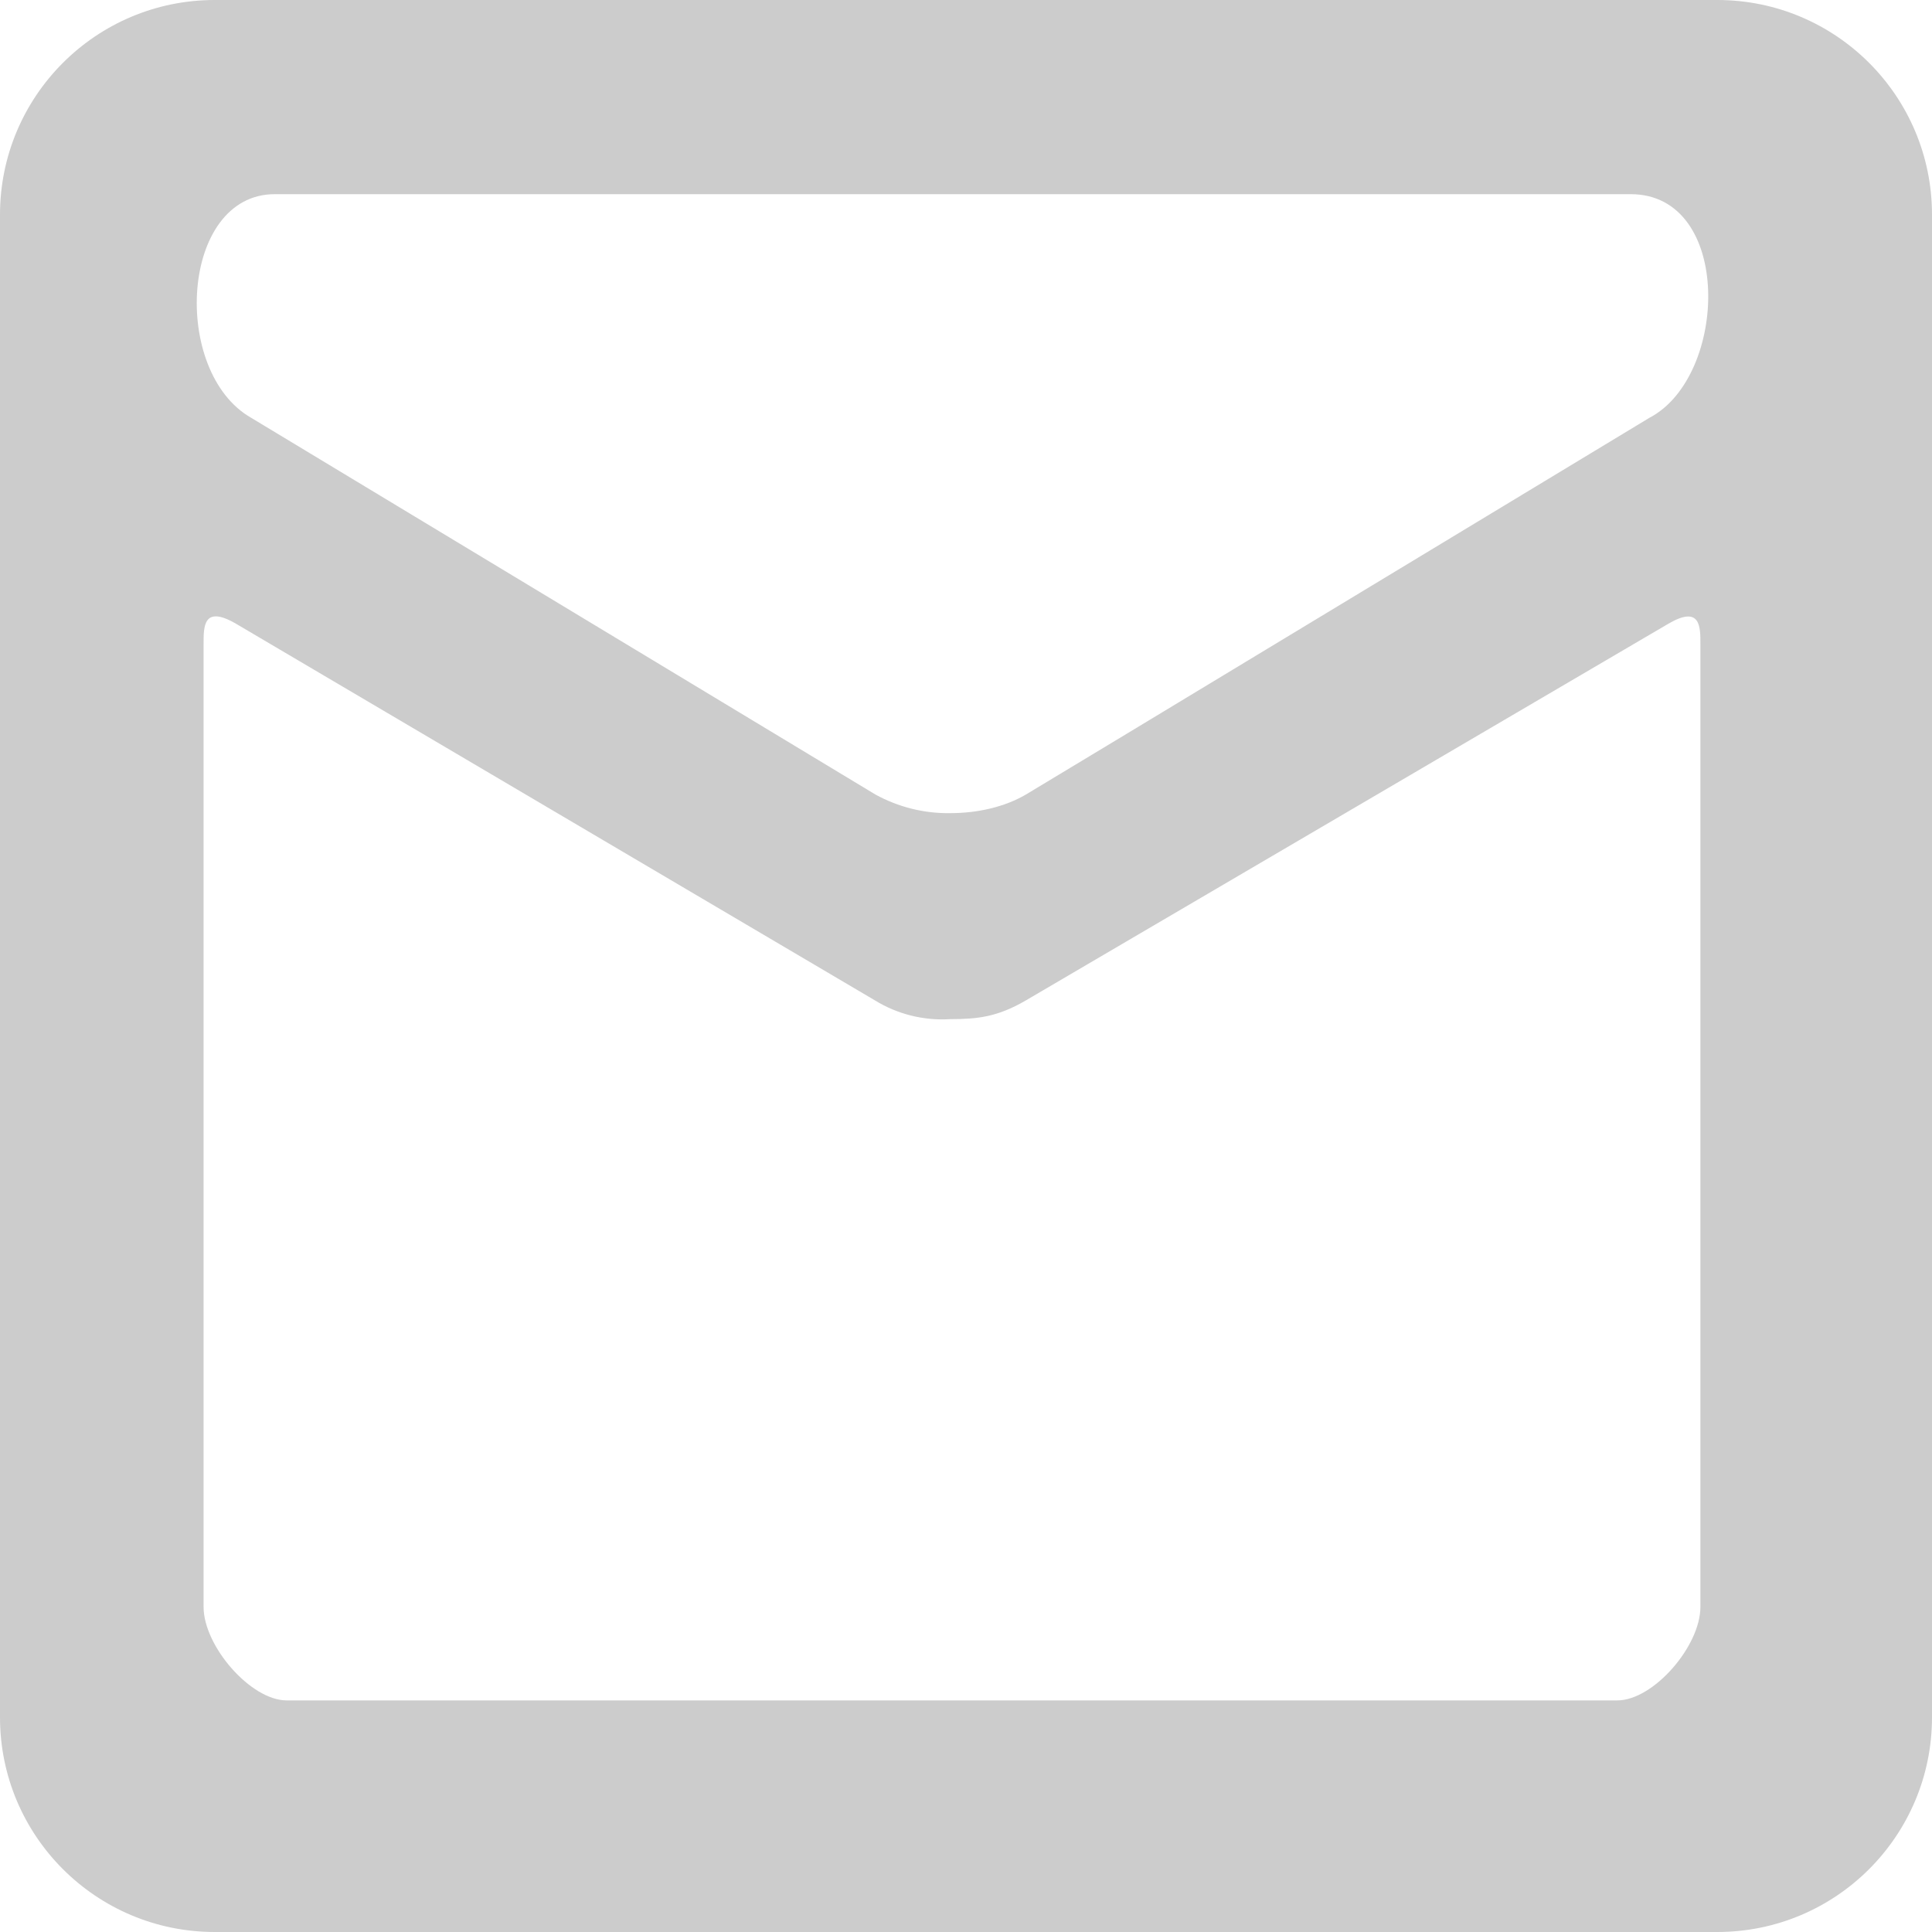
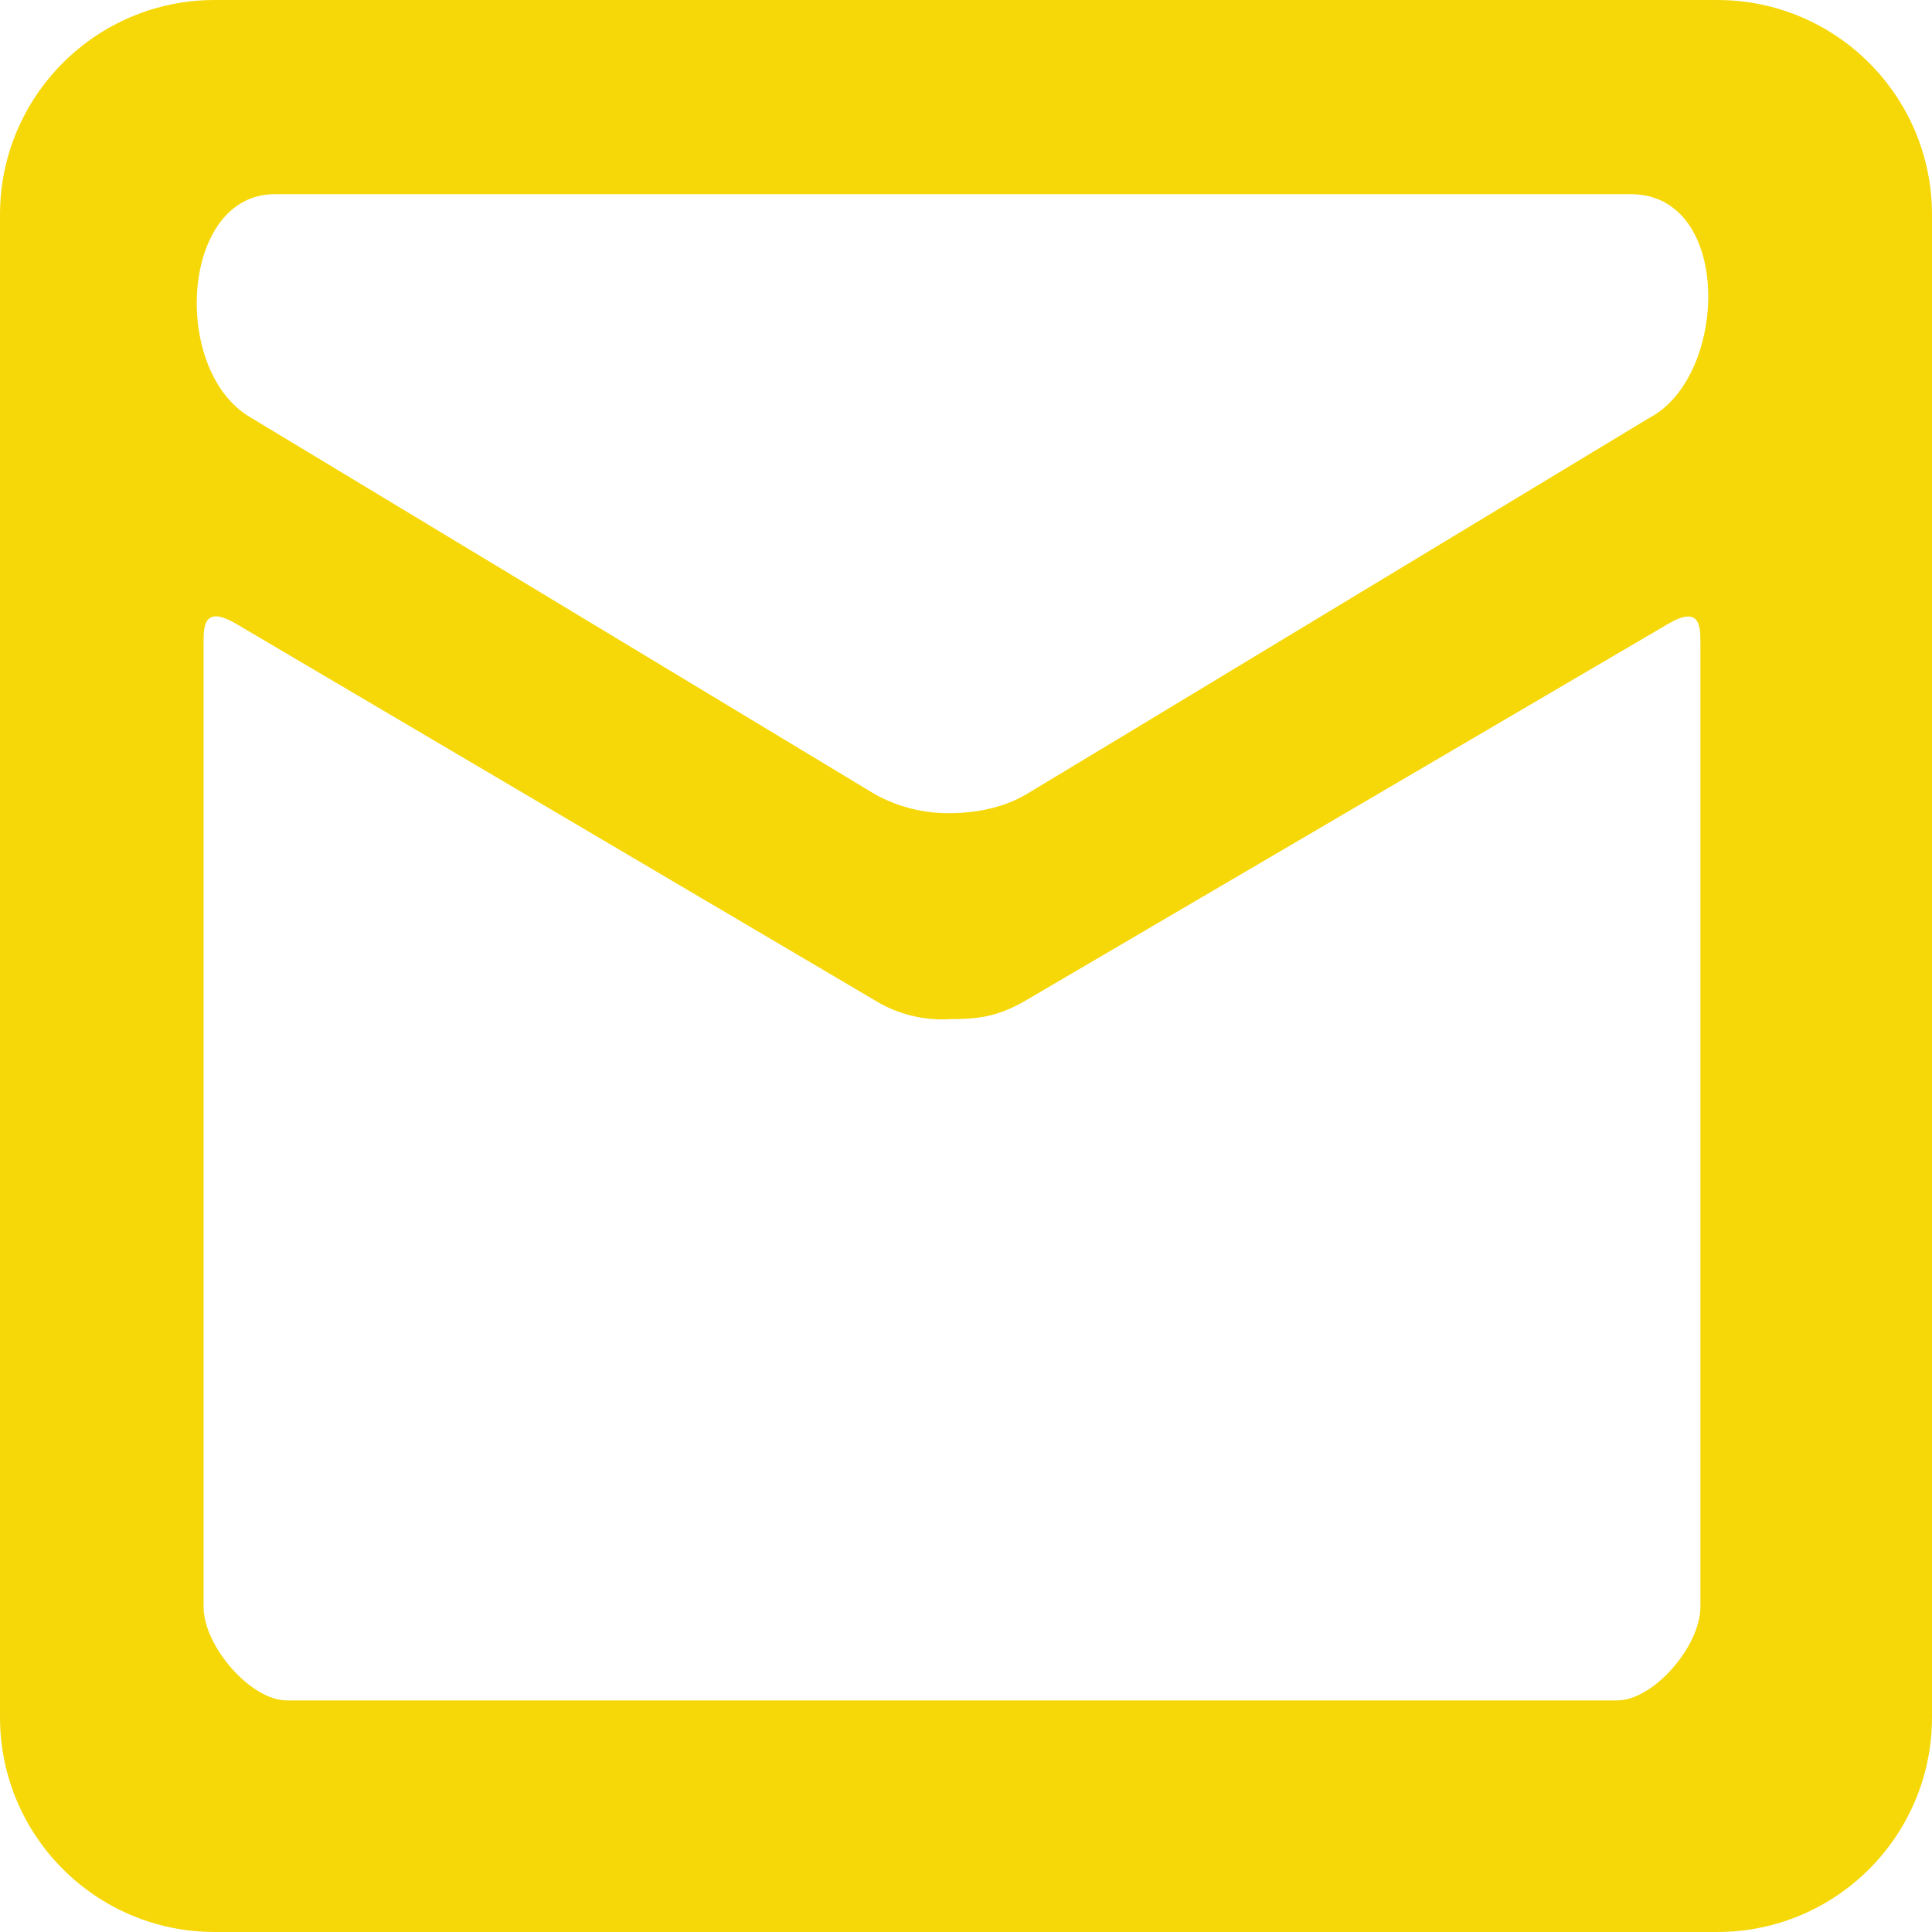
<svg xmlns="http://www.w3.org/2000/svg" version="1.1" id="Layer_1" x="0px" y="0px" viewBox="0 0 800 800" style="enable-background:new 0 0 800 800;" xml:space="preserve">
  <style type="text/css">
- 	.st0{fill-rule:evenodd;clip-rule:evenodd;fill:#CCCCCC;}
+ 	.st0{fill-rule:evenodd;clip-rule:evenodd;fill:#f6d809;}
</style>
  <path class="st0" d="M711.1,0H88.9C39.8,0,0,39.8,0,88.9v622.2C0,760.2,39.8,800,88.9,800h622.2c49.1,0,88.9-39.8,88.9-88.9V88.9  C800,39.8,760.2,0,711.1,0z M704.1,266.8v398.6c0,16.3-19.5,38.7-34.4,38.7H118.7c-14.9,0-34.4-22.5-34.4-38.7V266.7  c0-7.1-0.2-16.3,13.3-8.5l264.8,156.1c9.3,5.7,20.2,8.4,31.1,7.7c11.3,0,19.5-0.9,31.2-7.7l266.1-156  C704.3,250.4,704.1,259.7,704.1,266.8z M683,173c-16.8,10.1-249.5,150.9-258.2,156s-19.9,7.7-31.2,7.7c-10.9,0.2-21.6-2.5-31.1-7.7  L104,173c-33.3-19-29.4-92.6,9.8-92.6h561.4C717.7,80.4,715.7,155.9,683,173z" />
</svg>
